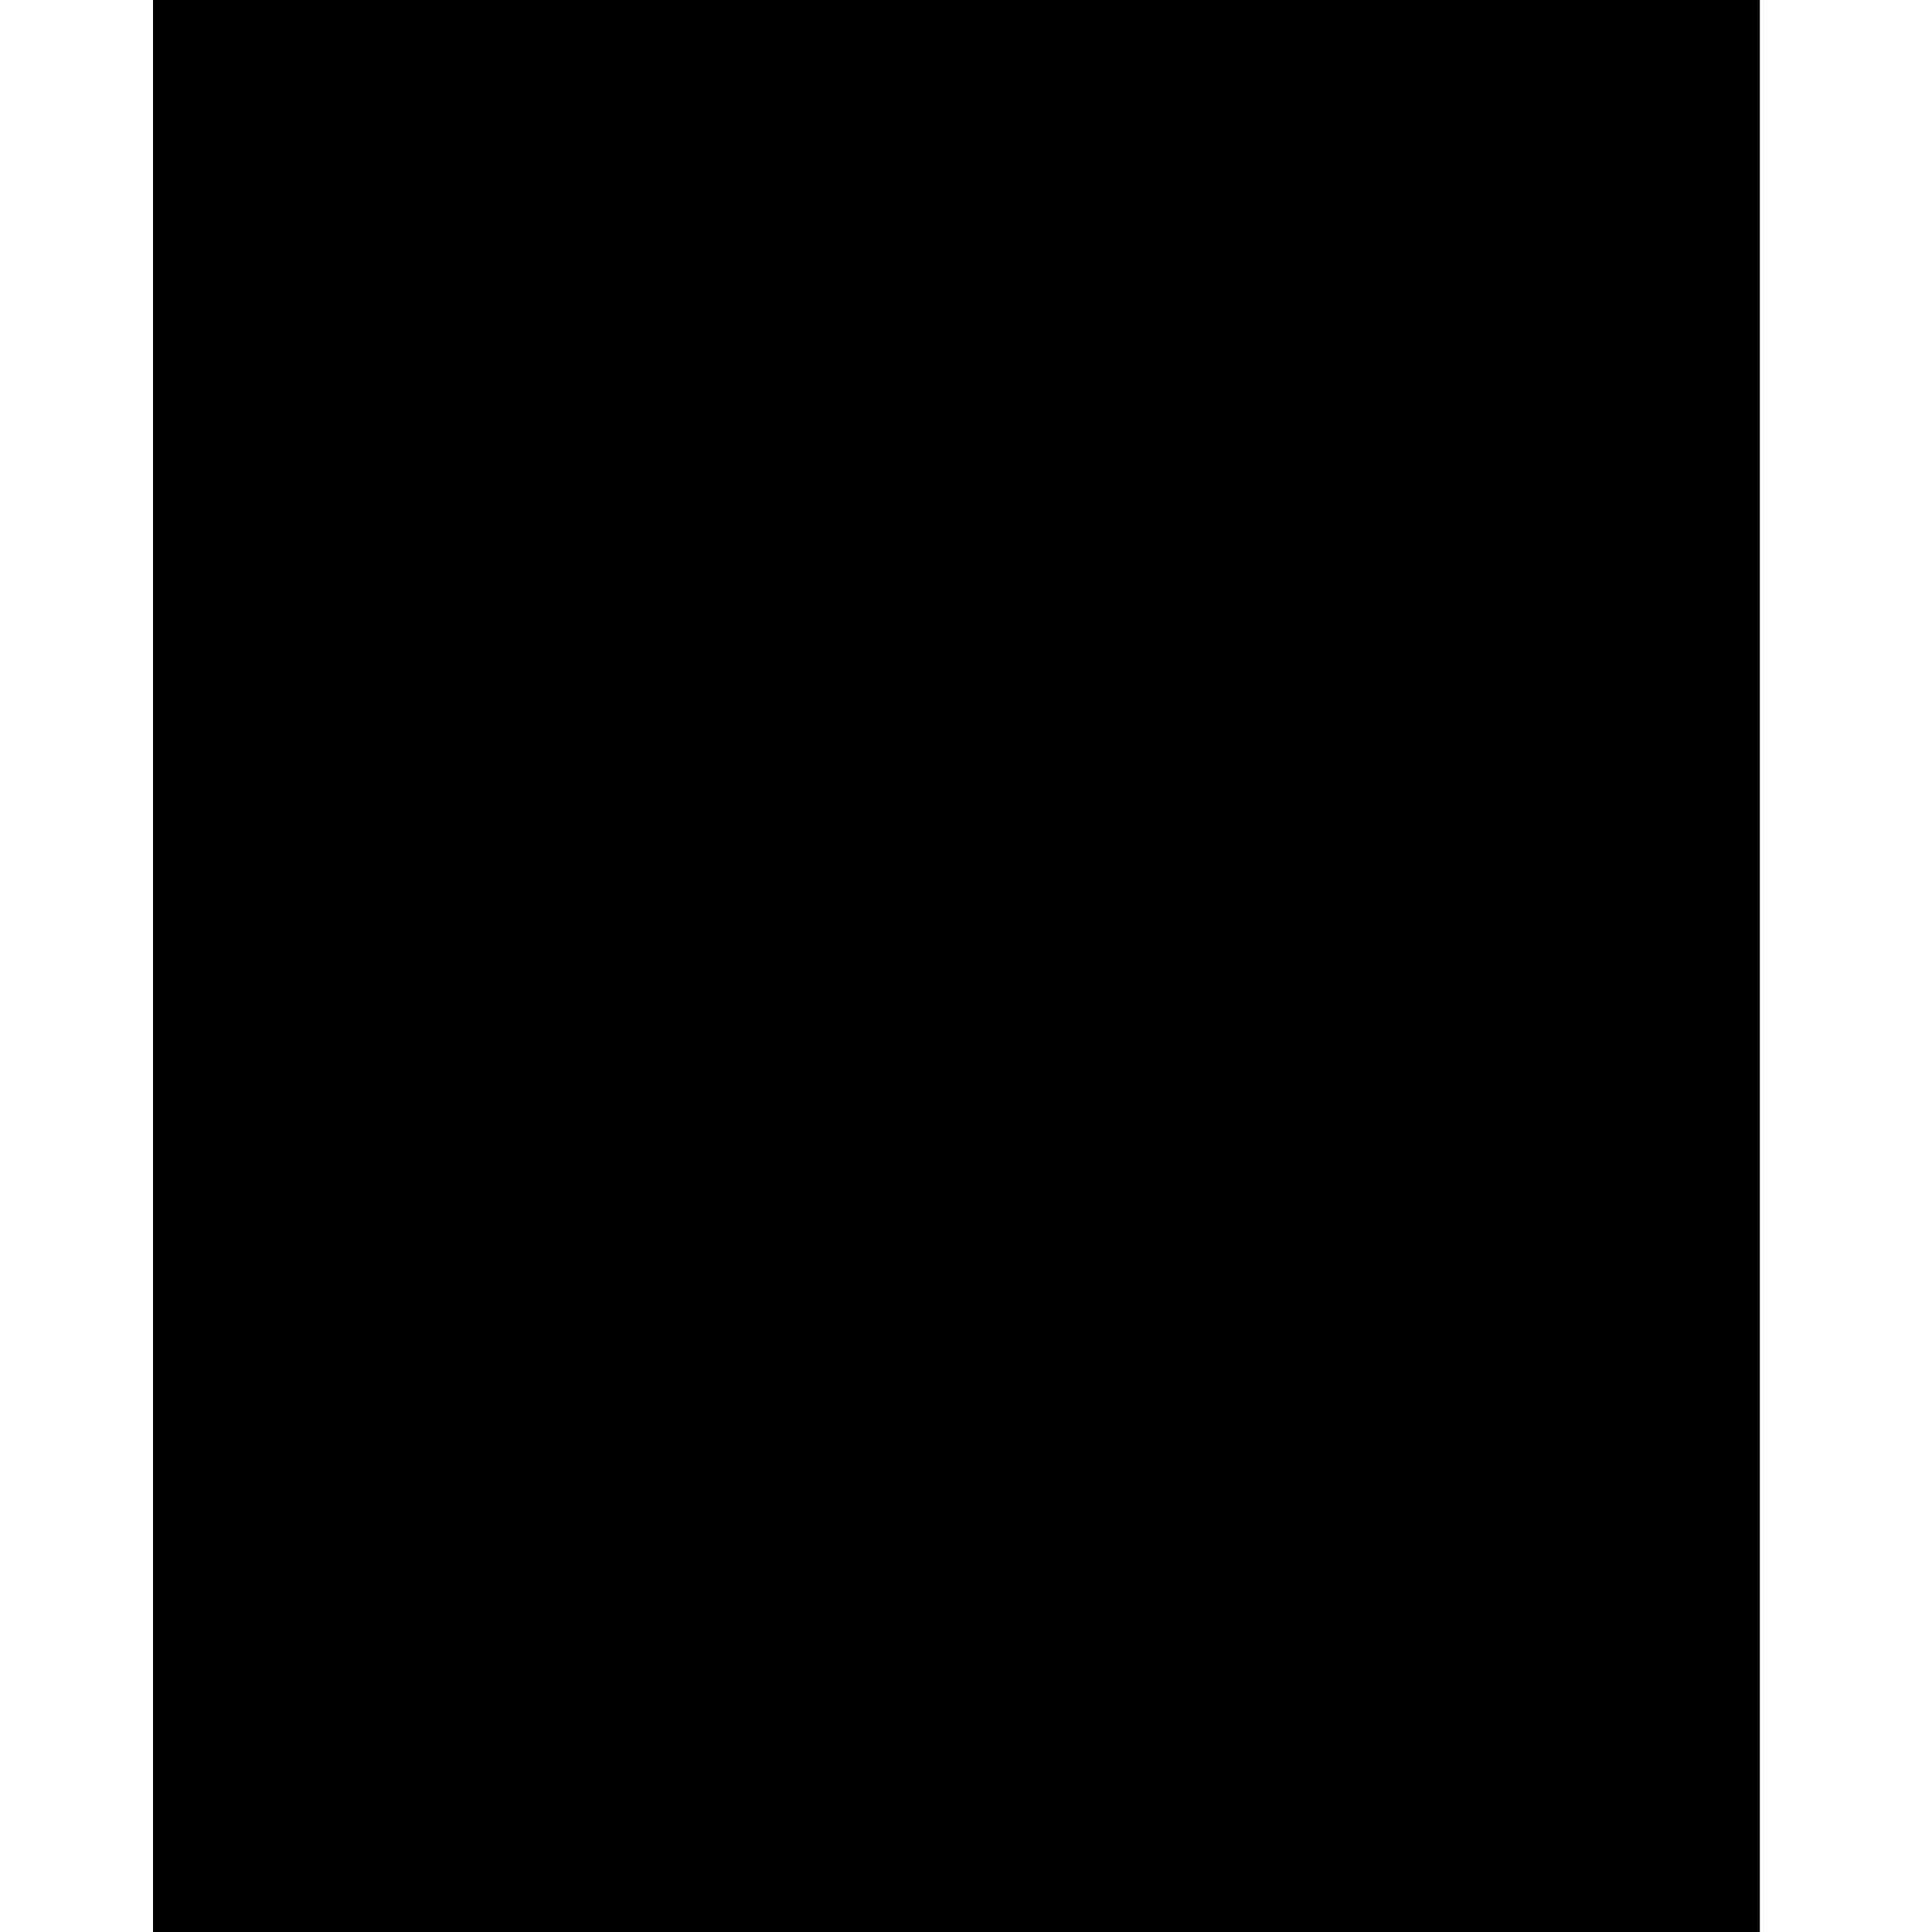
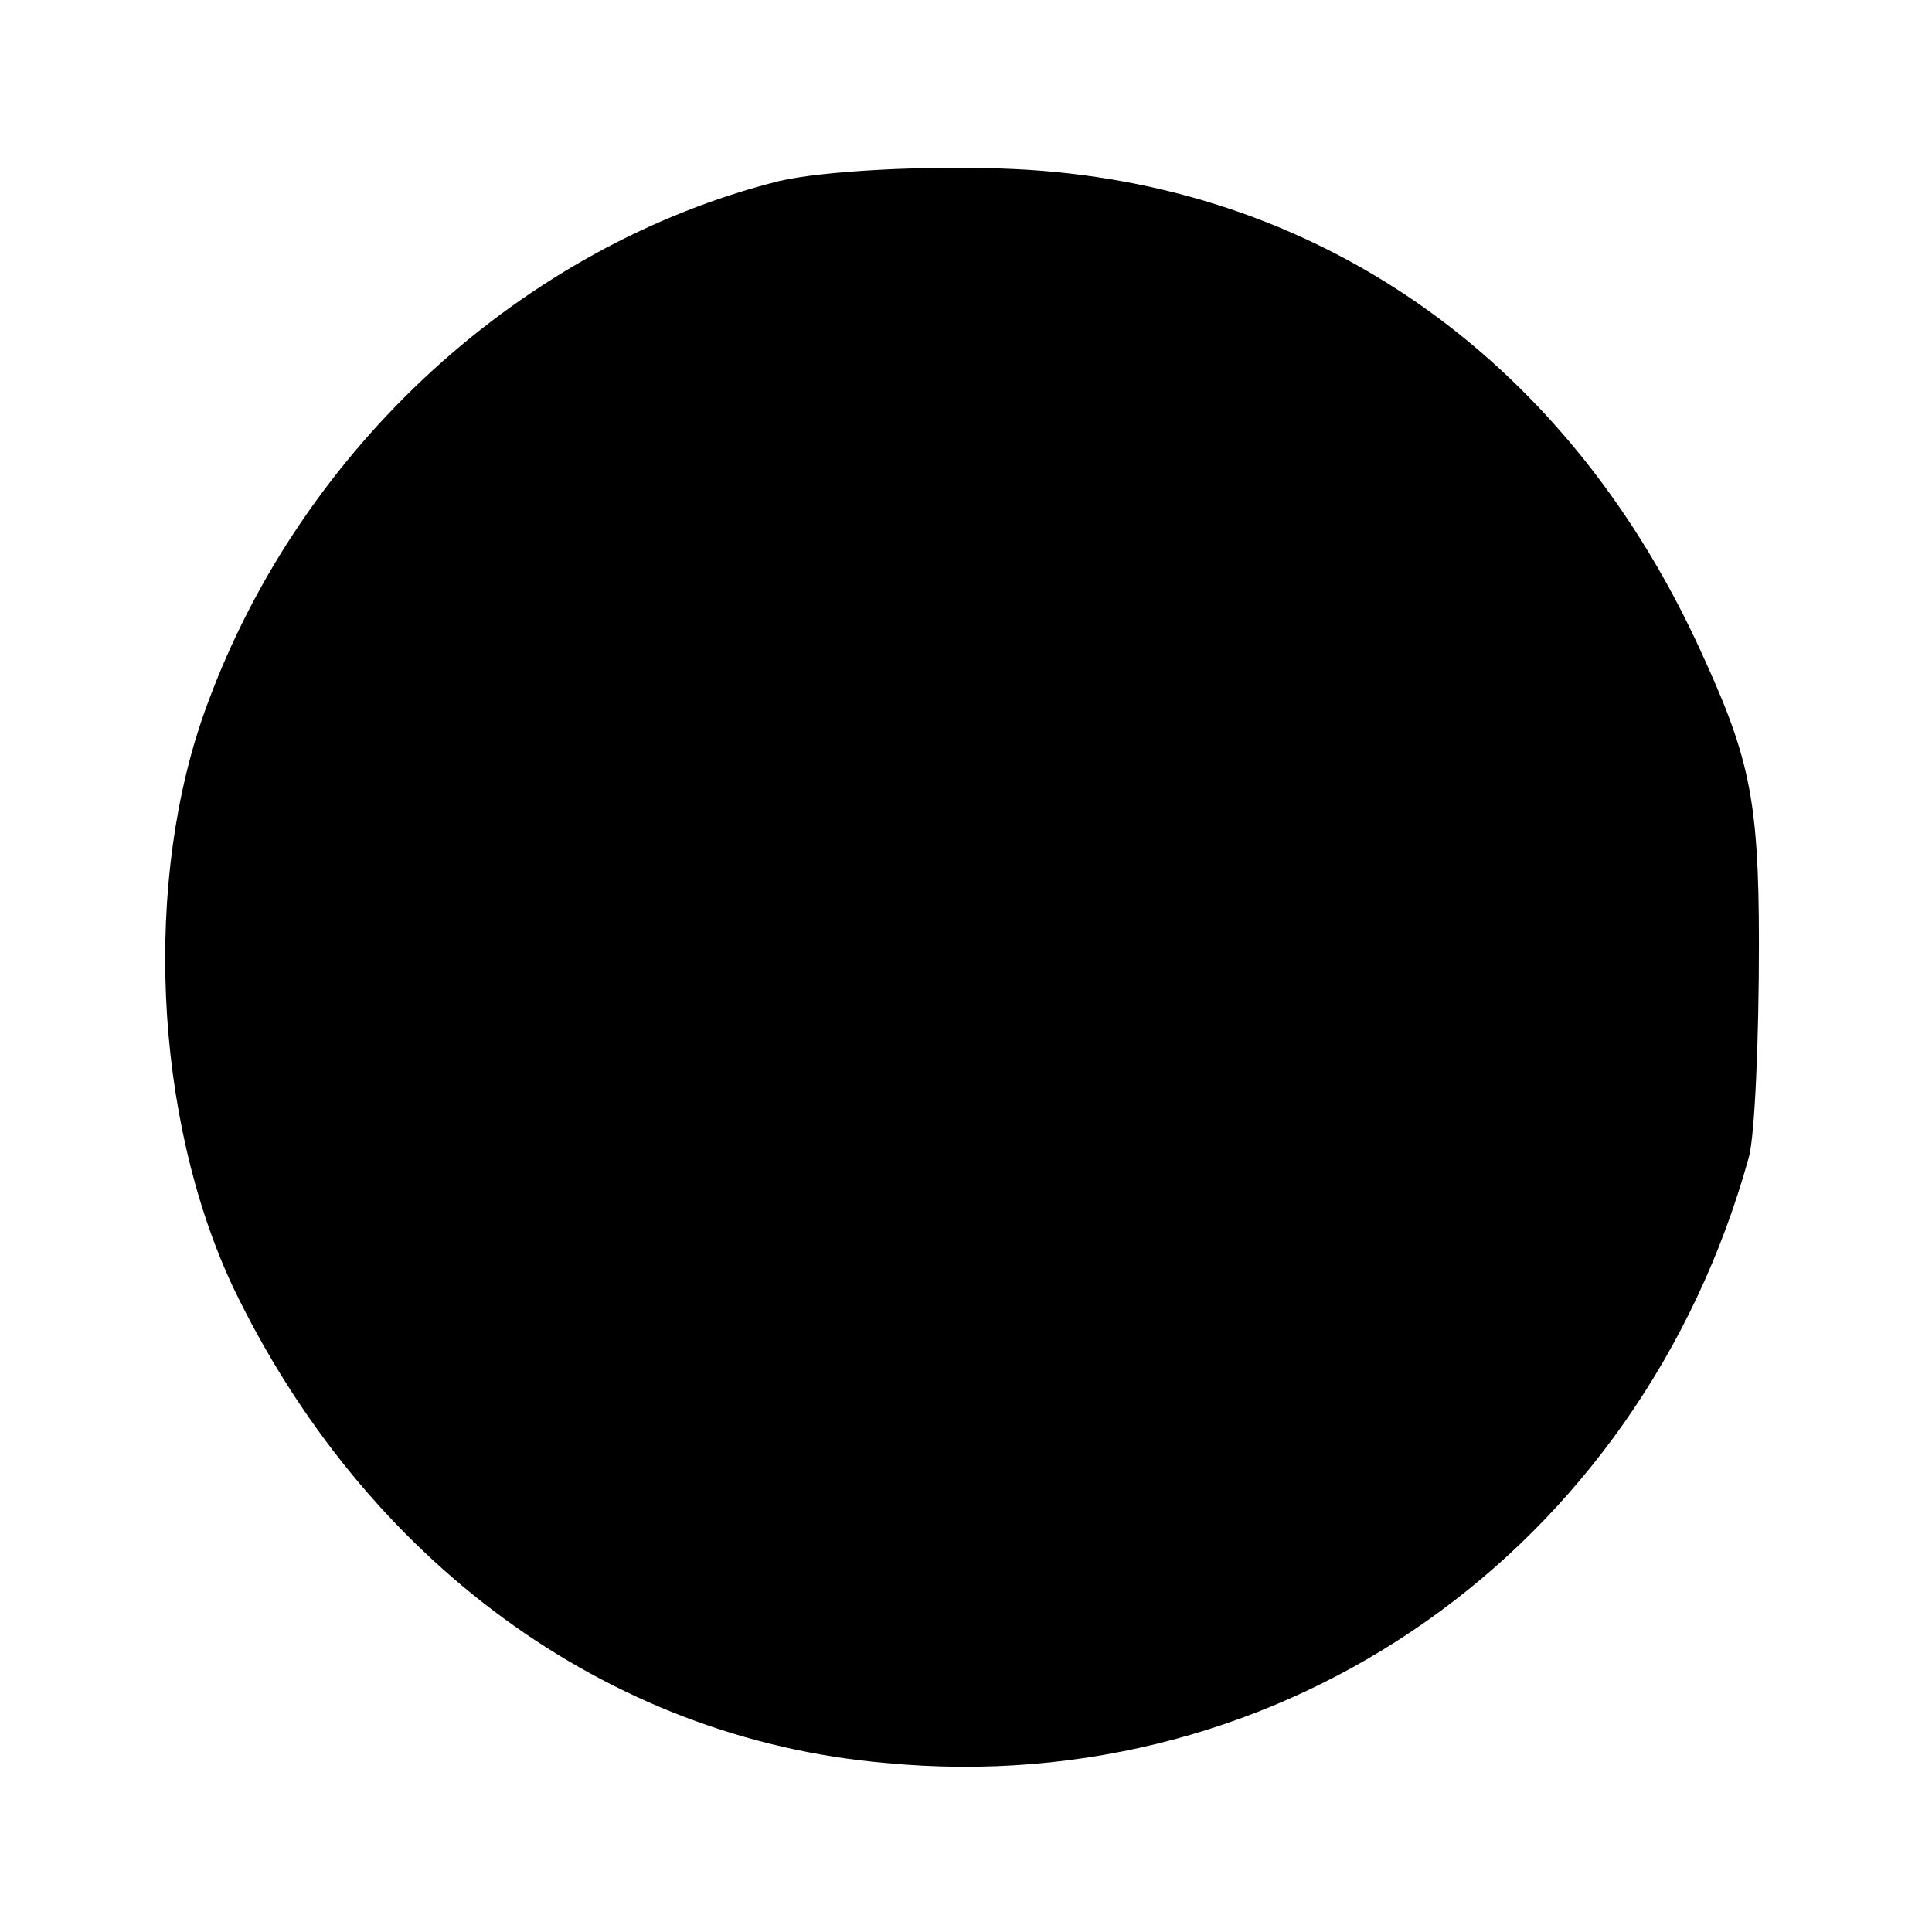
- <svg xmlns="http://www.w3.org/2000/svg" version="1.0" width="101pt" height="101pt" viewBox="0 0 101 101" preserveAspectRatio="xMidYMid meet">
-   <g transform="translate(0,101) scale(0.1,-0.1)" fill="#000000" stroke="none">
-     <path d="M80 505 l0 -505 420 0 420 0 0 505 0 505 -420 0 -420 0 0 -505z" />
+ <svg xmlns="http://www.w3.org/2000/svg" version="1.0" width="96pt" height="96pt" viewBox="0 0 96 96" preserveAspectRatio="xMidYMid meet">
+   <g transform="translate(0,96) scale(0.1,-0.1)" fill="#000000" stroke="none">
+     <path d="M387 870 c-127 -32 -237 -132 -284 -260 -32 -86 -27 -205 13 -290 65 -135 185 -224 324 -236 198 -19 375 106 429 301 3 11 5 59 5 106 0 74 -5 94 -31 150 -67 143 -190 228 -339 235 -44 2 -96 -1 -117 -6z" />
  </g>
</svg>
